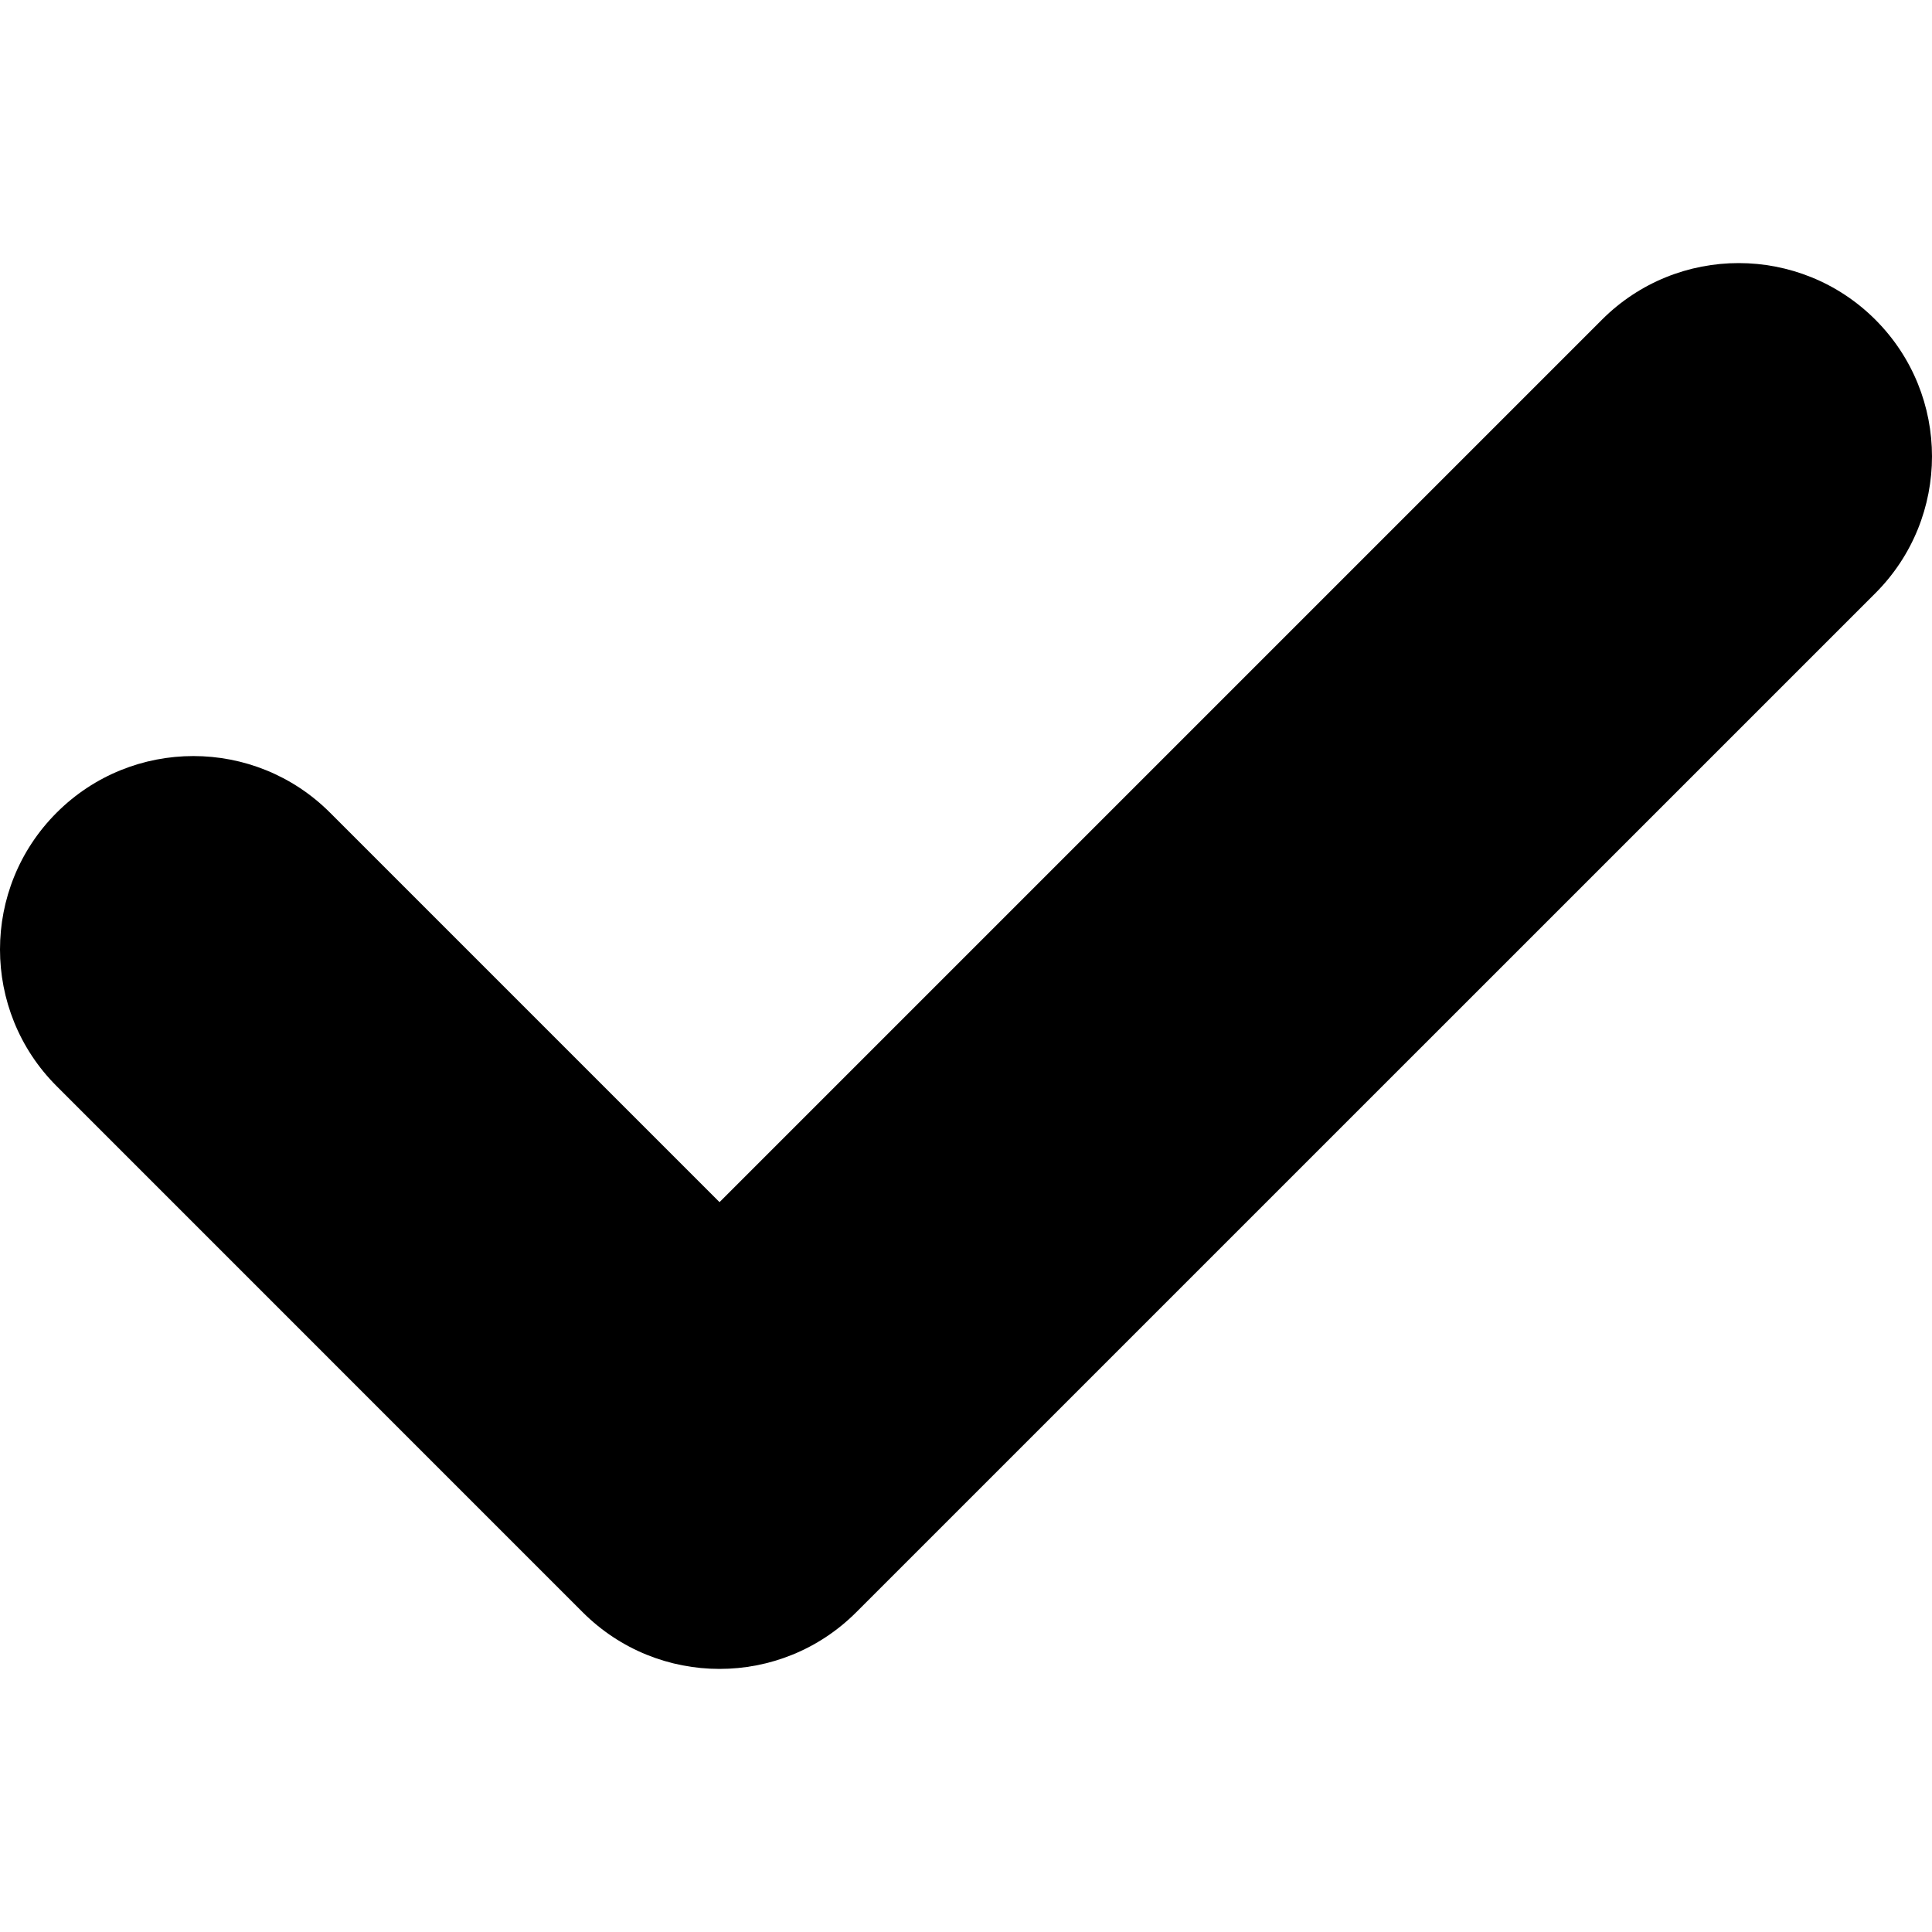
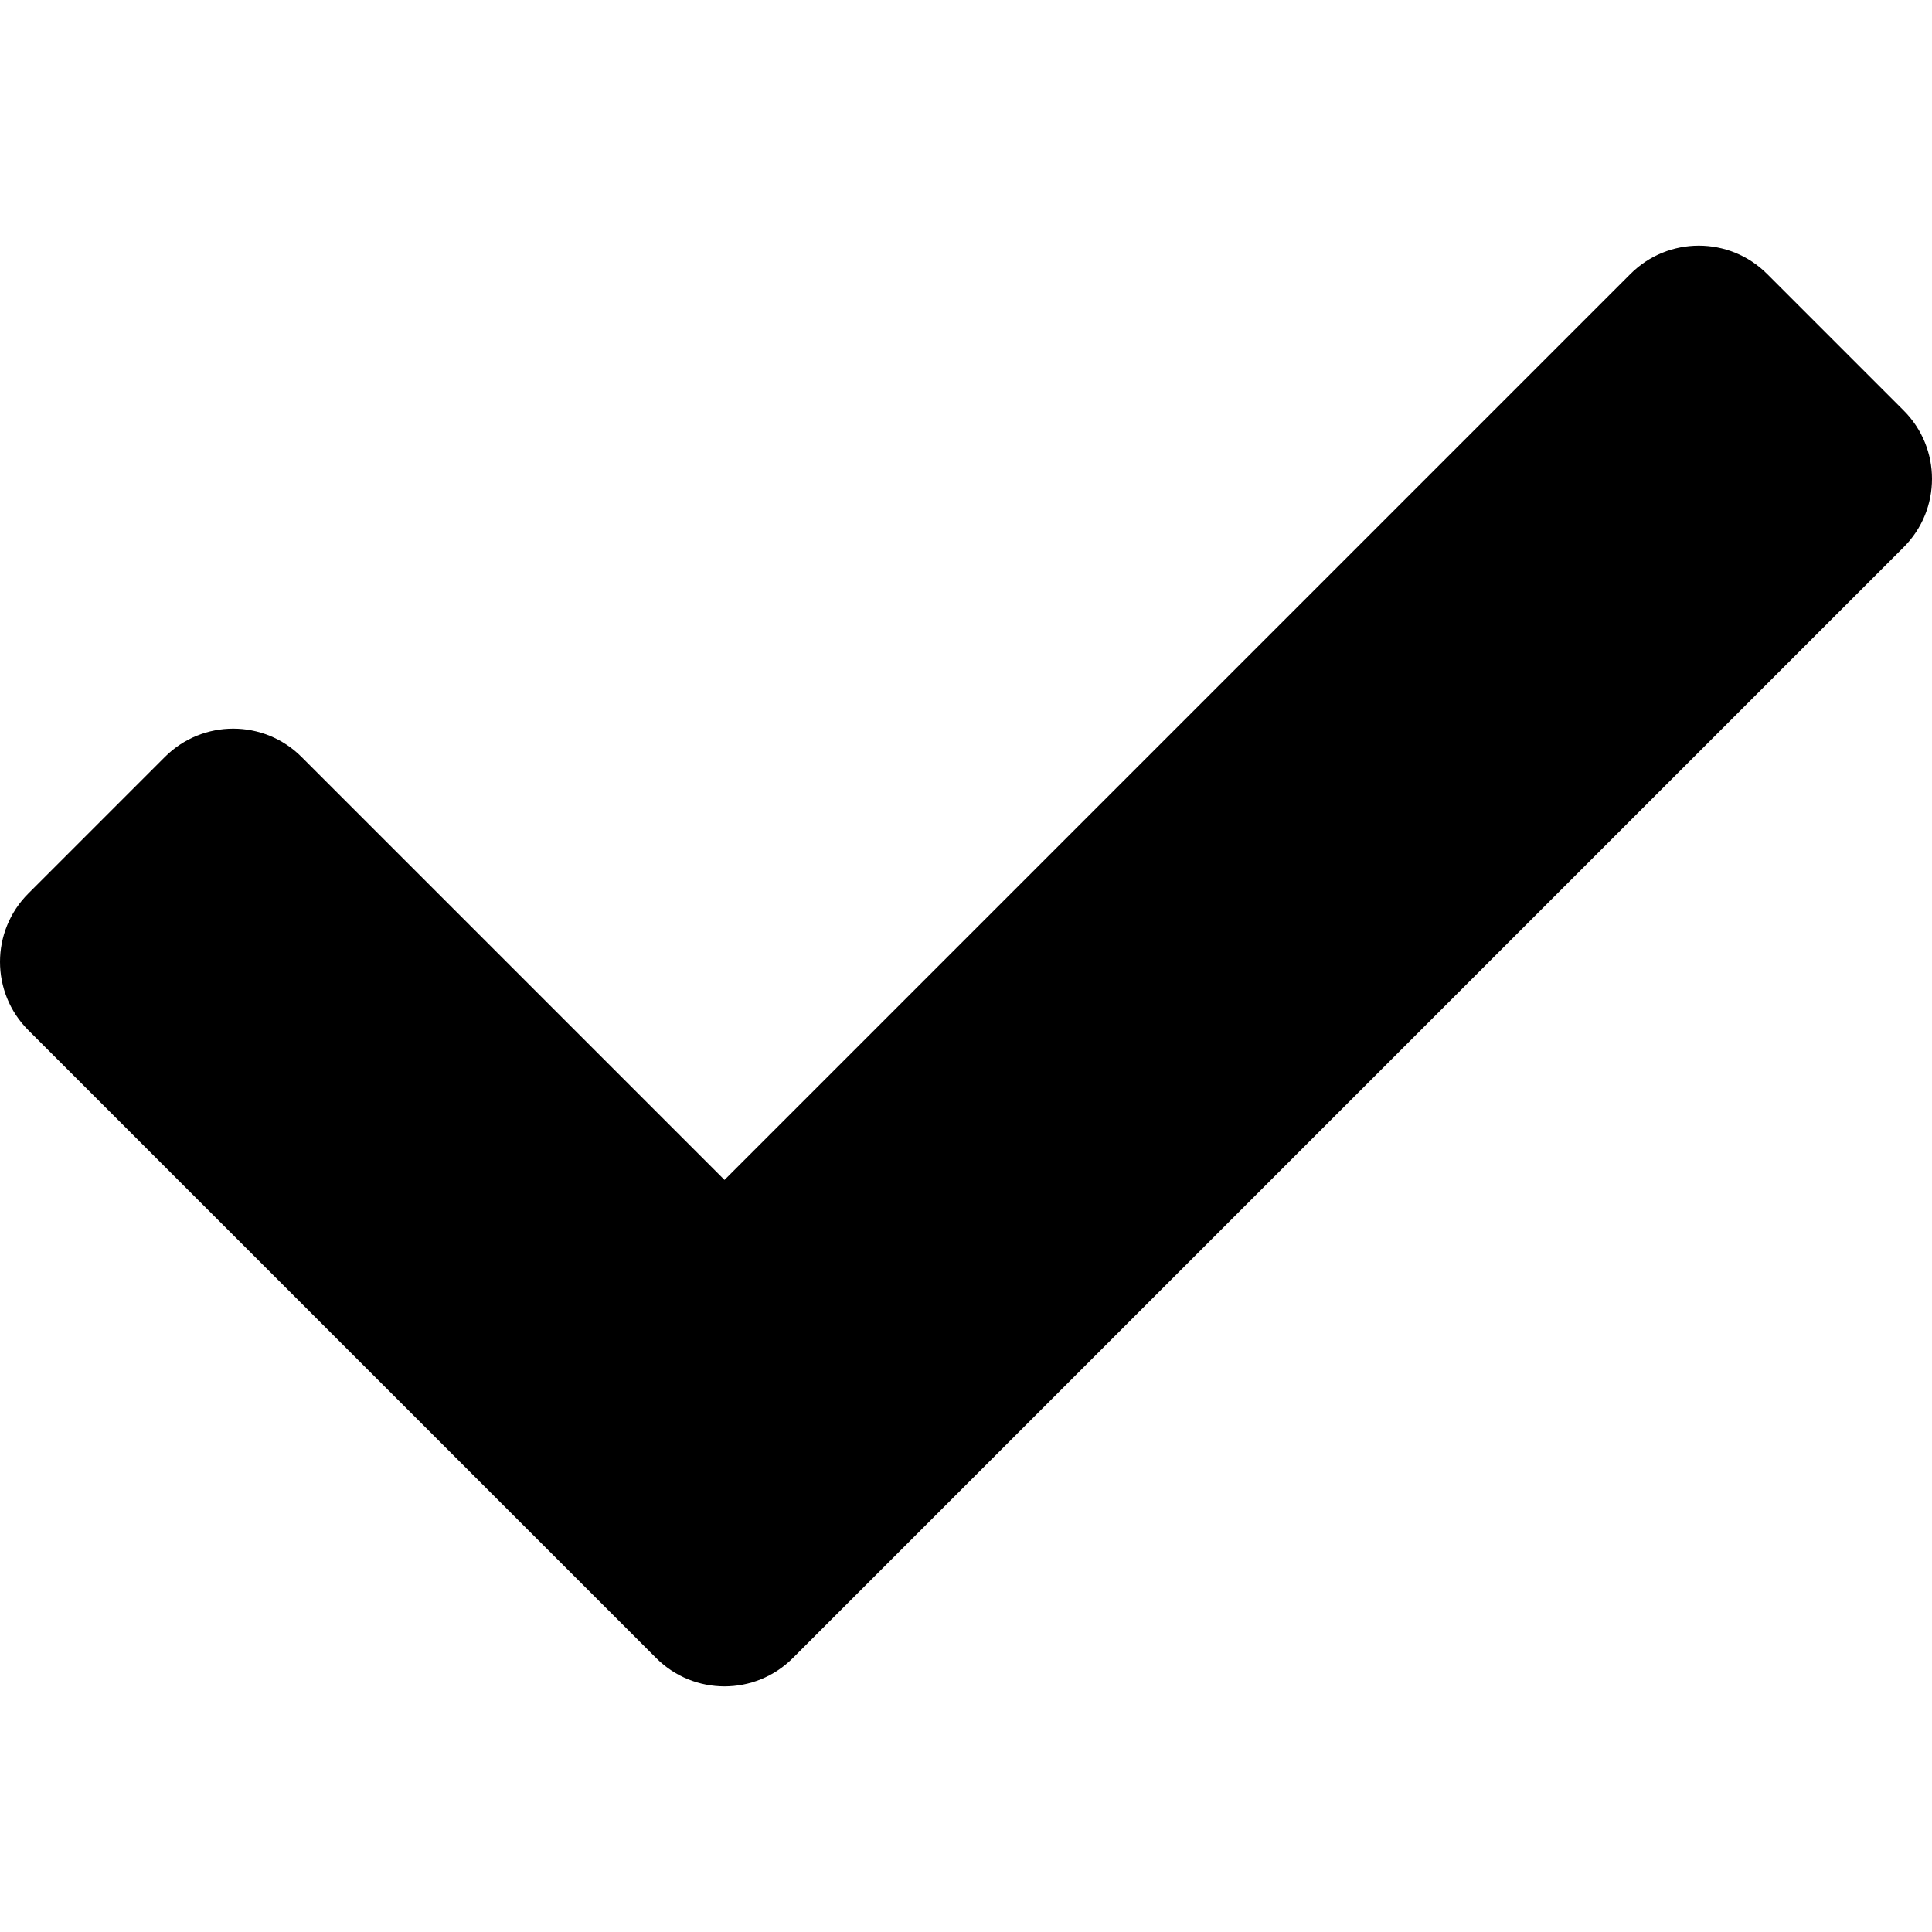
- <svg viewBox="0 0 405.272 405.272" xml:space="preserve">
-   <path d="M393.401,124.425L179.603,338.208c-15.832,15.835-41.514,15.835-57.361,0L11.878,227.836 c-15.838-15.835-15.838-41.52,0-57.358c15.841-15.841,41.521-15.841,57.355-0.006l81.698,81.699L336.037,67.064 c15.841-15.841,41.523-15.829,57.358,0C409.23,82.902,409.23,108.578,393.401,124.425z" />
+ <svg xmlns="http://www.w3.org/2000/svg" fill="#000000" viewBox="0 0 512 512">
+   <g id="SVGRepo_bgCarrier" stroke-width="0" />
+   <g id="SVGRepo_tracerCarrier" stroke-linecap="round" stroke-linejoin="round" />
+   <g id="SVGRepo_iconCarrier">
+     <path d="M173.898 439.404l-166.4-166.4c-9.997-9.997-9.997-26.206 0-36.204l36.203-36.204c9.997-9.998 26.207-9.998 36.204 0L192 312.69 432.095 72.596c9.997-9.997 26.207-9.997 36.204 0l36.203 36.204c9.997 9.997 9.997 26.206 0 36.204l-294.4 294.401c-9.998 9.997-26.207 9.997-36.204-.001z" />
+   </g>
</svg>
